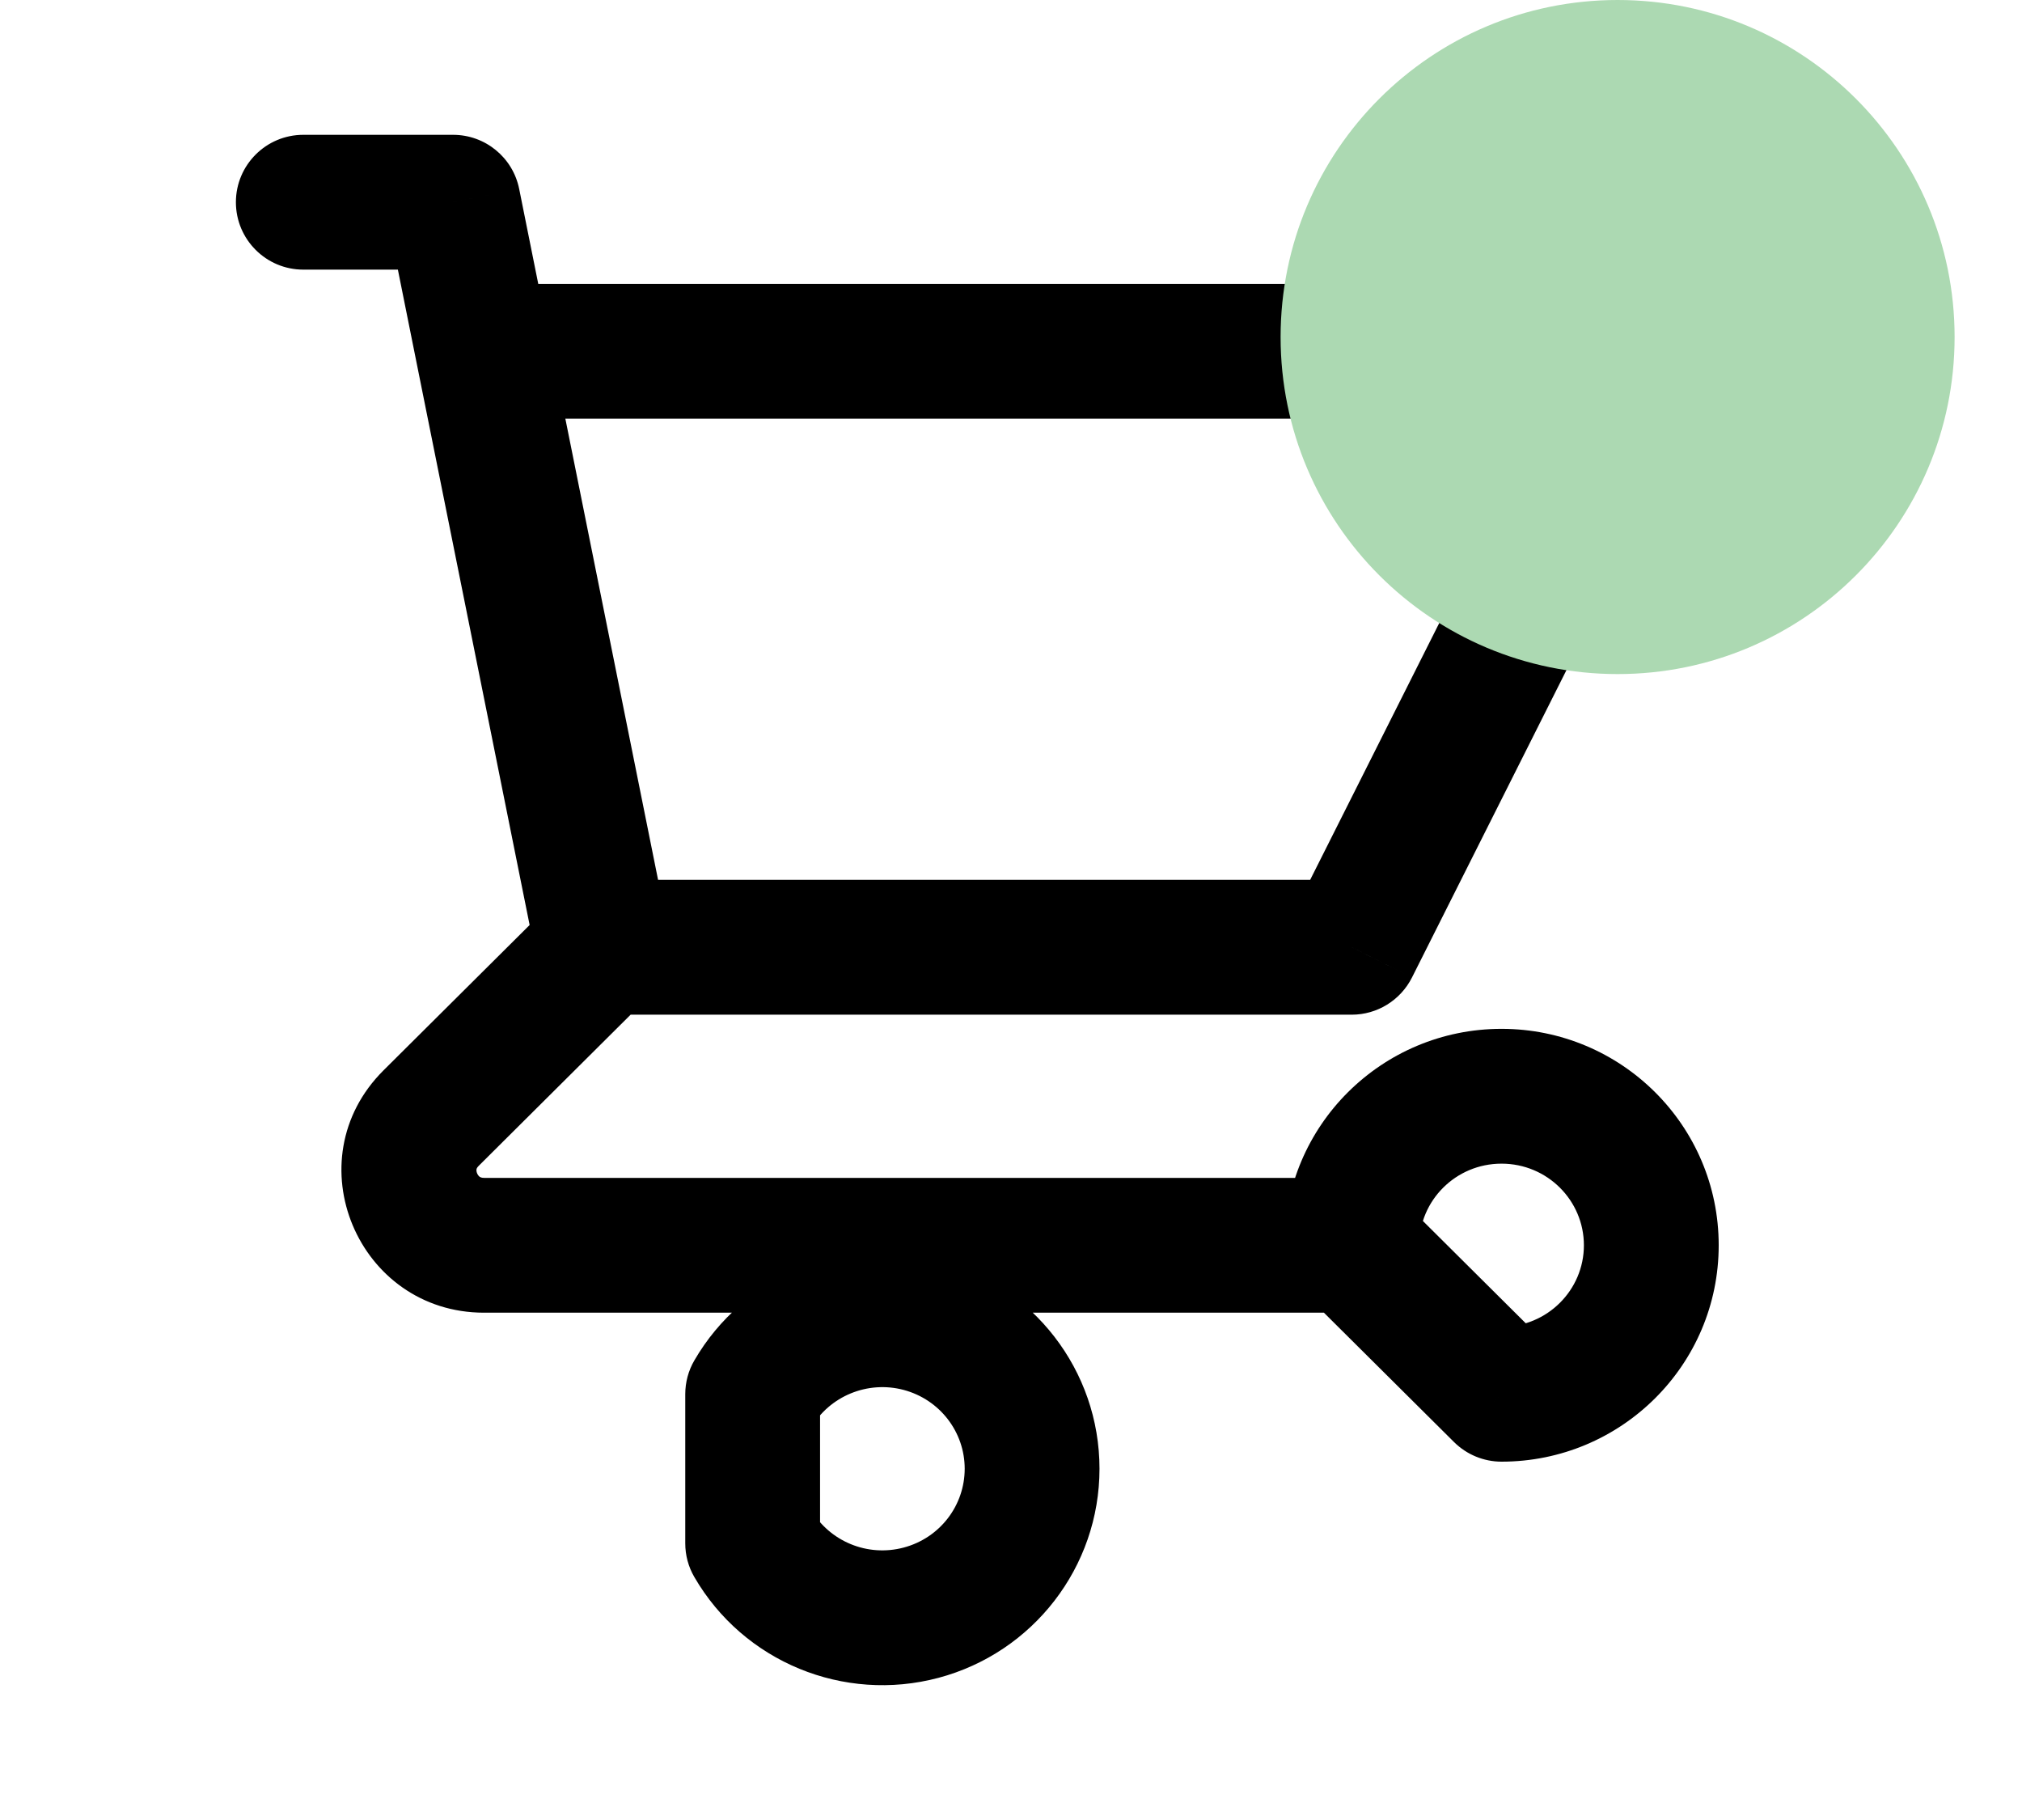
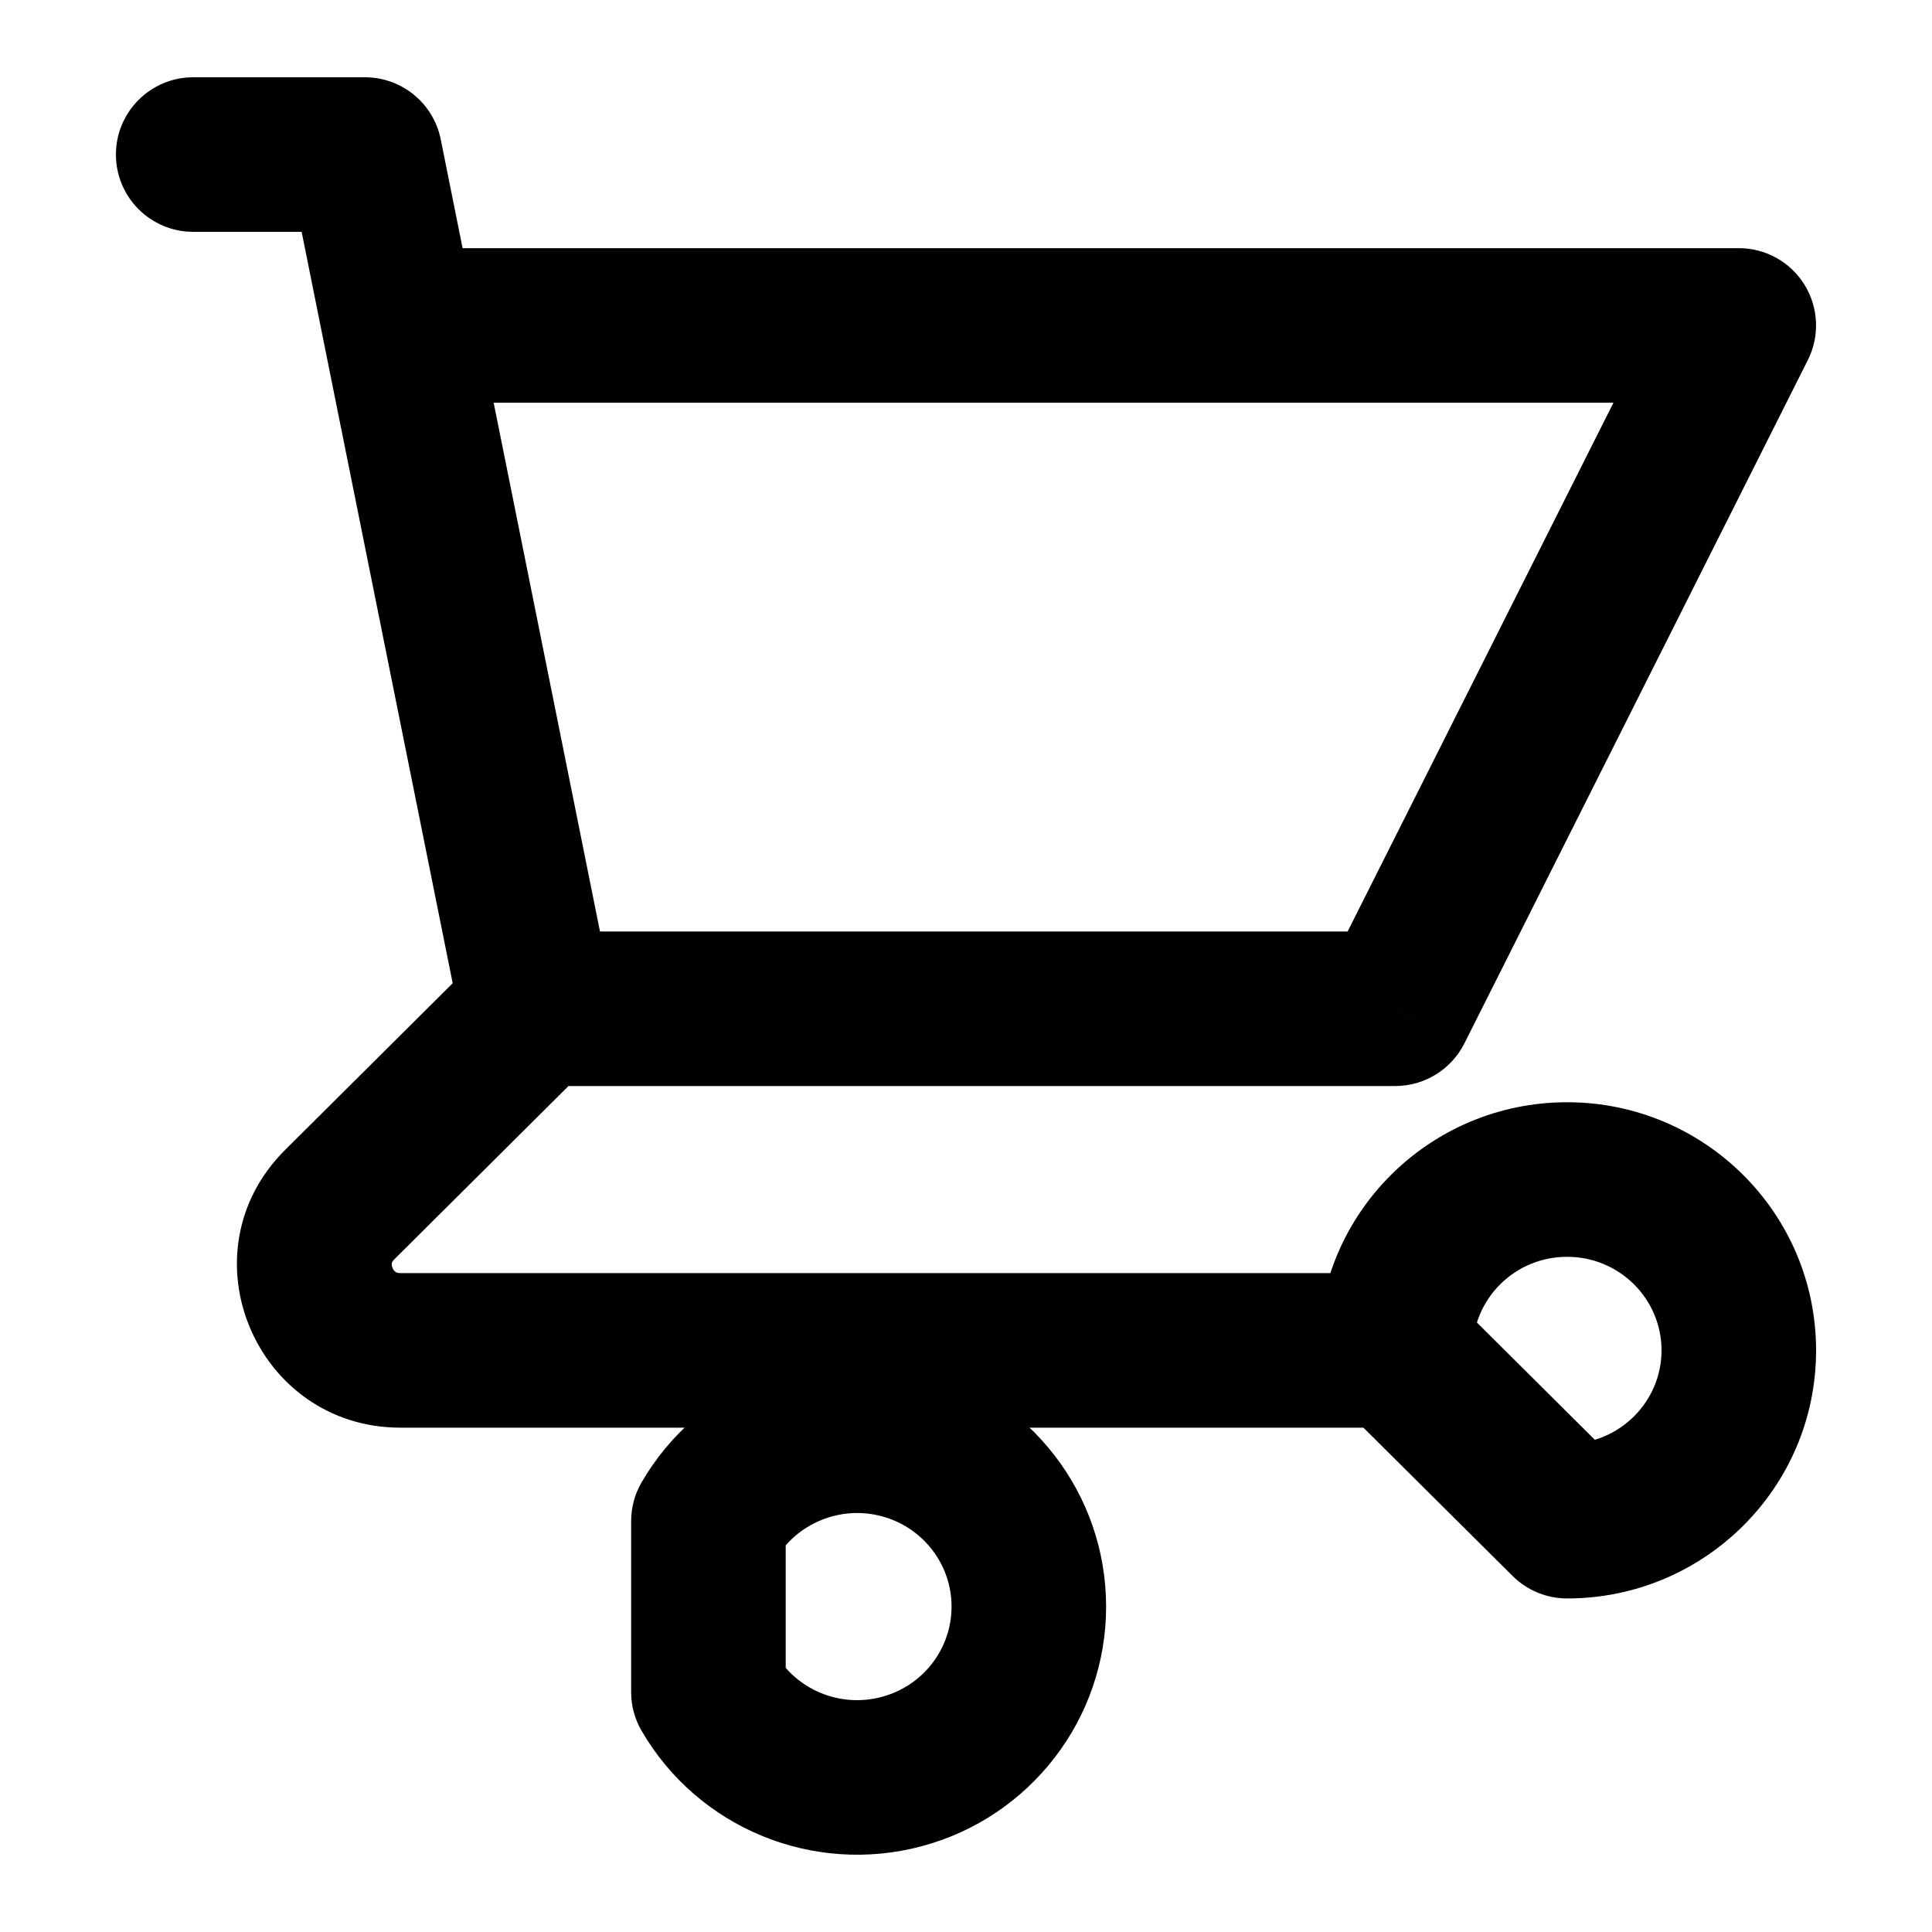
- <svg xmlns="http://www.w3.org/2000/svg" width="30" height="27" viewBox="0 0 30 27" fill="none">
-   <path d="M4.5 2C3.948 2 3.5 2.448 3.5 3C3.5 3.552 3.948 4 4.5 4V2ZM6.722 3L7.703 2.803C7.609 2.336 7.199 2 6.722 2V3ZM6.186 5.408C6.295 5.949 6.822 6.3 7.364 6.191C7.905 6.082 8.256 5.555 8.147 5.013L6.186 5.408ZM8.944 13.053C8.392 13.053 7.944 13.5 7.944 14.053C7.944 14.605 8.392 15.053 8.944 15.053V13.053ZM20.056 14.053V15.053C20.434 15.053 20.779 14.839 20.949 14.502L20.056 14.053ZM24.5 5.211L25.393 5.66C25.549 5.35 25.533 4.981 25.351 4.686C25.169 4.39 24.847 4.211 24.5 4.211V5.211ZM7.167 4.211C6.614 4.211 6.167 4.658 6.167 5.211C6.167 5.763 6.614 6.211 7.167 6.211V4.211ZM7.964 14.25C8.073 14.791 8.6 15.142 9.142 15.033C9.683 14.924 10.034 14.397 9.925 13.855L7.964 14.25ZM8.147 5.013C8.038 4.472 7.511 4.121 6.97 4.23C6.428 4.339 6.077 4.866 6.186 5.408L8.147 5.013ZM9.65 14.761C10.041 14.372 10.043 13.739 9.653 13.347C9.264 12.956 8.631 12.954 8.239 13.344L9.65 14.761ZM6.397 16.587L5.691 15.878L6.397 16.587ZM20.056 19.474C20.608 19.474 21.056 19.026 21.056 18.474C21.056 17.921 20.608 17.474 20.056 17.474V19.474ZM20.056 18.474H19.056C19.056 18.74 19.162 18.995 19.35 19.183L20.056 18.474ZM22.278 20.684L21.573 21.393C21.76 21.579 22.014 21.684 22.278 21.684V20.684ZM11.167 20.684L10.302 20.182C10.213 20.334 10.167 20.508 10.167 20.684H11.167ZM11.167 22.895H10.167C10.167 23.071 10.213 23.244 10.302 23.396L11.167 22.895ZM4.5 4H6.722V2H4.5V4ZM5.742 3.197L6.186 5.408L8.147 5.013L7.703 2.803L5.742 3.197ZM8.944 15.053H20.056V13.053H8.944V15.053ZM20.949 14.502L25.393 5.66L23.607 4.761L19.162 13.603L20.949 14.502ZM24.5 4.211H7.167V6.211H24.5V4.211ZM9.925 13.855L8.147 5.013L6.186 5.408L7.964 14.25L9.925 13.855ZM8.239 13.344L5.691 15.878L7.102 17.296L9.65 14.761L8.239 13.344ZM5.691 15.878C4.351 17.211 5.311 19.474 7.182 19.474V17.474C7.142 17.474 7.126 17.463 7.117 17.458C7.105 17.449 7.089 17.432 7.079 17.407C7.068 17.382 7.068 17.36 7.07 17.347C7.071 17.34 7.075 17.323 7.102 17.296L5.691 15.878ZM7.182 19.474H20.056V17.474H7.182V19.474ZM21.056 18.474C21.056 17.81 21.598 17.263 22.278 17.263V15.263C20.503 15.263 19.056 16.695 19.056 18.474H21.056ZM22.278 17.263C22.958 17.263 23.5 17.81 23.5 18.474H25.5C25.5 16.695 24.052 15.263 22.278 15.263V17.263ZM23.5 18.474C23.5 19.137 22.958 19.684 22.278 19.684V21.684C24.052 21.684 25.5 20.252 25.5 18.474H23.5ZM22.983 19.975L20.761 17.765L19.35 19.183L21.573 21.393L22.983 19.975ZM12.031 21.186C12.307 20.712 12.871 20.477 13.409 20.62L13.924 18.688C12.518 18.313 11.032 18.923 10.302 20.182L12.031 21.186ZM13.409 20.62C13.946 20.764 14.313 21.245 14.313 21.789H16.313C16.313 20.332 15.33 19.063 13.924 18.688L13.409 20.62ZM14.313 21.789C14.313 22.334 13.946 22.815 13.409 22.958L13.924 24.891C15.33 24.516 16.313 23.246 16.313 21.789H14.313ZM13.409 22.958C12.871 23.102 12.307 22.867 12.031 22.393L10.302 23.396C11.032 24.655 12.518 25.265 13.924 24.891L13.409 22.958ZM12.167 22.895V20.684H10.167V22.895H12.167Z" fill="black" />
-   <circle cx="24" cy="5" r="5" fill="#ACD9B2" />
+ <svg xmlns="http://www.w3.org/2000/svg" width="25" height="25" viewBox="0 0 25 25" fill="none">
+   <path d="M2.5 1C1.948 1 1.5 1.448 1.5 2C1.5 2.552 1.948 3 2.5 3V1ZM4.722 2L5.703 1.803C5.609 1.336 5.199 1 4.722 1V2ZM4.186 4.408C4.295 4.949 4.822 5.3 5.364 5.191C5.905 5.082 6.256 4.555 6.147 4.013L4.186 4.408ZM6.944 12.053C6.392 12.053 5.944 12.5 5.944 13.053C5.944 13.605 6.392 14.053 6.944 14.053V12.053ZM18.056 13.053V14.053C18.434 14.053 18.779 13.839 18.949 13.502L18.056 13.053ZM22.5 4.211L23.393 4.66C23.549 4.35 23.533 3.981 23.351 3.686C23.169 3.39 22.847 3.211 22.5 3.211V4.211ZM5.167 3.211C4.614 3.211 4.167 3.658 4.167 4.211C4.167 4.763 4.614 5.211 5.167 5.211V3.211ZM5.964 13.25C6.073 13.791 6.6 14.142 7.142 14.033C7.683 13.924 8.034 13.397 7.925 12.855L5.964 13.25ZM6.147 4.013C6.038 3.472 5.511 3.121 4.97 3.23C4.428 3.339 4.077 3.866 4.186 4.408L6.147 4.013ZM7.65 13.761C8.041 13.372 8.043 12.739 7.653 12.347C7.264 11.956 6.631 11.954 6.239 12.344L7.65 13.761ZM4.397 15.587L3.691 14.878L4.397 15.587ZM18.056 18.474C18.608 18.474 19.056 18.026 19.056 17.474C19.056 16.921 18.608 16.474 18.056 16.474V18.474ZM18.056 17.474H17.056C17.056 17.74 17.162 17.995 17.35 18.183L18.056 17.474ZM20.278 19.684L19.573 20.393C19.76 20.579 20.014 20.684 20.278 20.684V19.684ZM9.167 19.684L8.302 19.182C8.213 19.334 8.167 19.508 8.167 19.684H9.167ZM9.167 21.895H8.167C8.167 22.071 8.213 22.244 8.302 22.396L9.167 21.895ZM2.5 3H4.722V1H2.5V3ZM3.742 2.197L4.186 4.408L6.147 4.013L5.703 1.803L3.742 2.197ZM6.944 14.053H18.056V12.053H6.944V14.053ZM18.949 13.502L23.393 4.66L21.607 3.761L17.162 12.603L18.949 13.502ZM22.5 3.211H5.167V5.211H22.5V3.211ZM7.925 12.855L6.147 4.013L4.186 4.408L5.964 13.25L7.925 12.855ZM6.239 12.344L3.691 14.878L5.102 16.296L7.65 13.761L6.239 12.344ZM3.691 14.878C2.351 16.211 3.311 18.474 5.182 18.474V16.474C5.142 16.474 5.126 16.463 5.117 16.458C5.105 16.449 5.089 16.432 5.079 16.407C5.068 16.382 5.068 16.36 5.07 16.347C5.071 16.34 5.075 16.323 5.102 16.296L3.691 14.878ZM5.182 18.474H18.056V16.474H5.182V18.474ZM19.056 17.474C19.056 16.81 19.598 16.263 20.278 16.263V14.263C18.503 14.263 17.056 15.695 17.056 17.474H19.056ZM20.278 16.263C20.958 16.263 21.5 16.81 21.5 17.474H23.5C23.5 15.695 22.052 14.263 20.278 14.263V16.263ZM21.5 17.474C21.5 18.137 20.958 18.684 20.278 18.684V20.684C22.052 20.684 23.5 19.252 23.5 17.474H21.5ZM20.983 18.975L18.761 16.765L17.35 18.183L19.573 20.393L20.983 18.975ZM10.031 20.186C10.307 19.712 10.871 19.477 11.409 19.62L11.924 17.688C10.518 17.313 9.032 17.923 8.302 19.182L10.031 20.186ZM11.409 19.62C11.946 19.764 12.313 20.245 12.313 20.789H14.313C14.313 19.332 13.33 18.063 11.924 17.688L11.409 19.62ZM12.313 20.789C12.313 21.334 11.946 21.815 11.409 21.958L11.924 23.891C13.33 23.516 14.313 22.246 14.313 20.789H12.313ZM11.409 21.958C10.871 22.102 10.307 21.867 10.031 21.393L8.302 22.396C9.032 23.655 10.518 24.265 11.924 23.891L11.409 21.958ZM10.167 21.895V19.684H8.167V21.895H10.167Z" fill="black" />
</svg>
